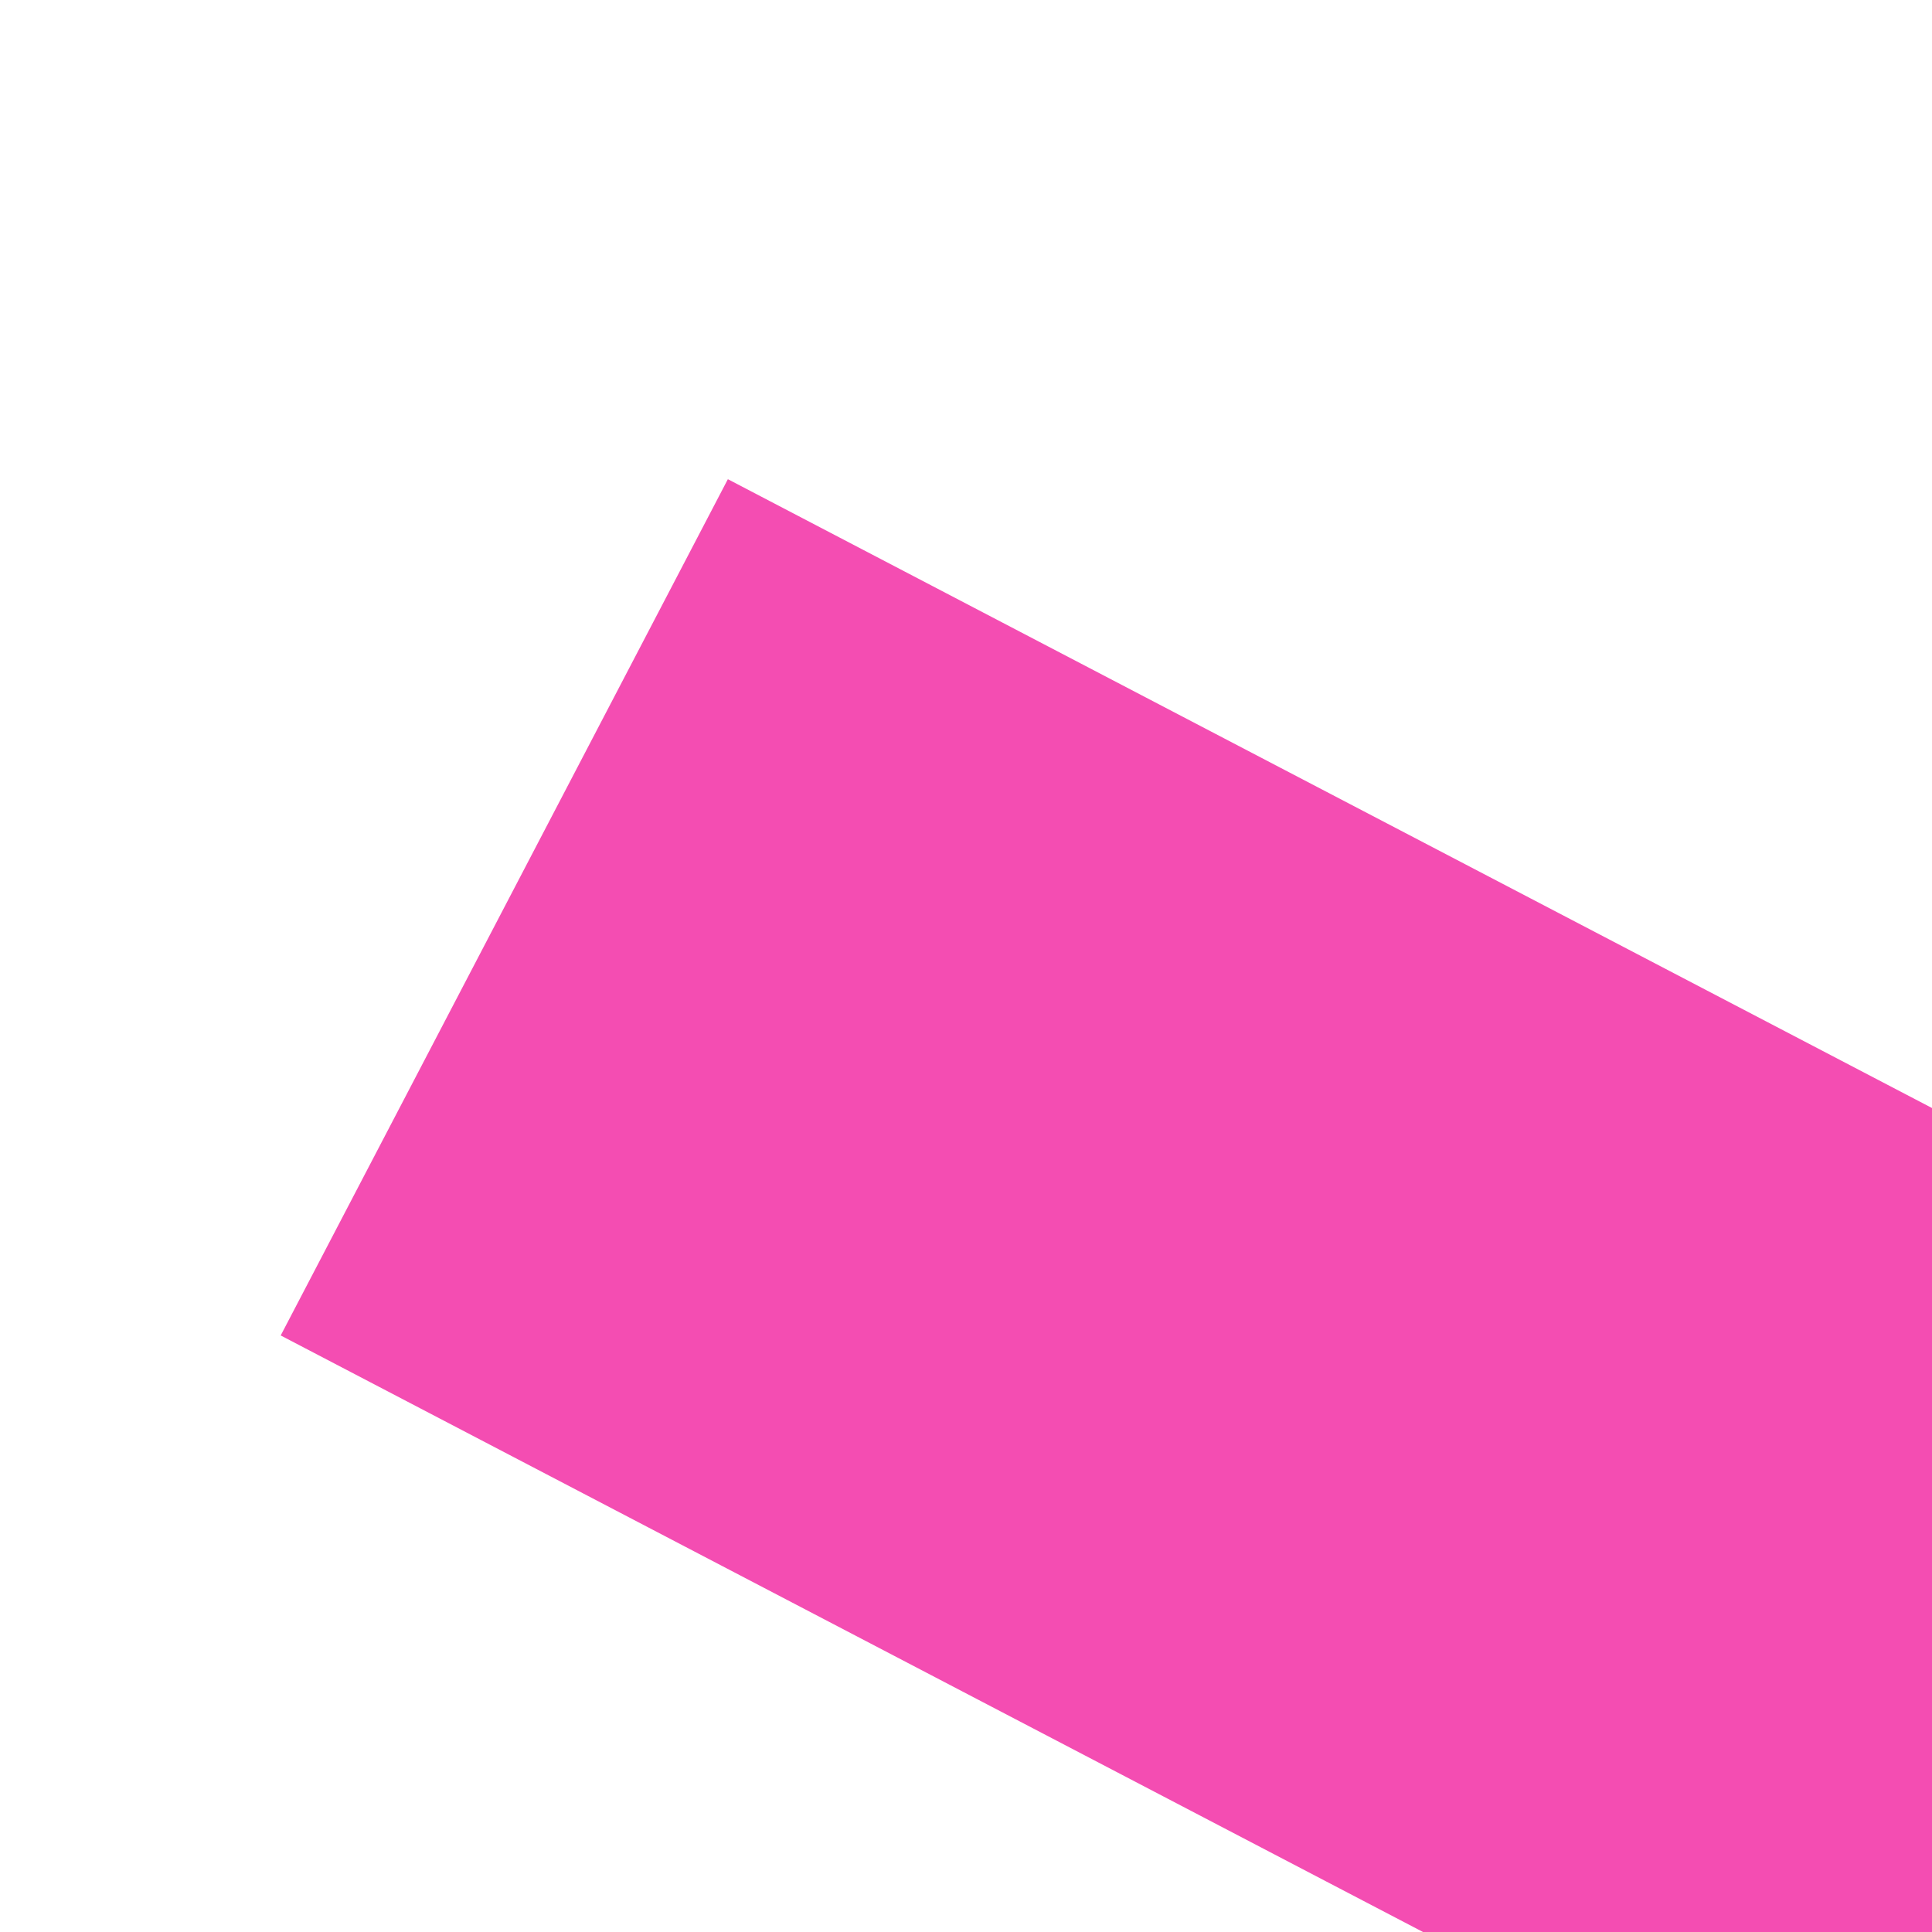
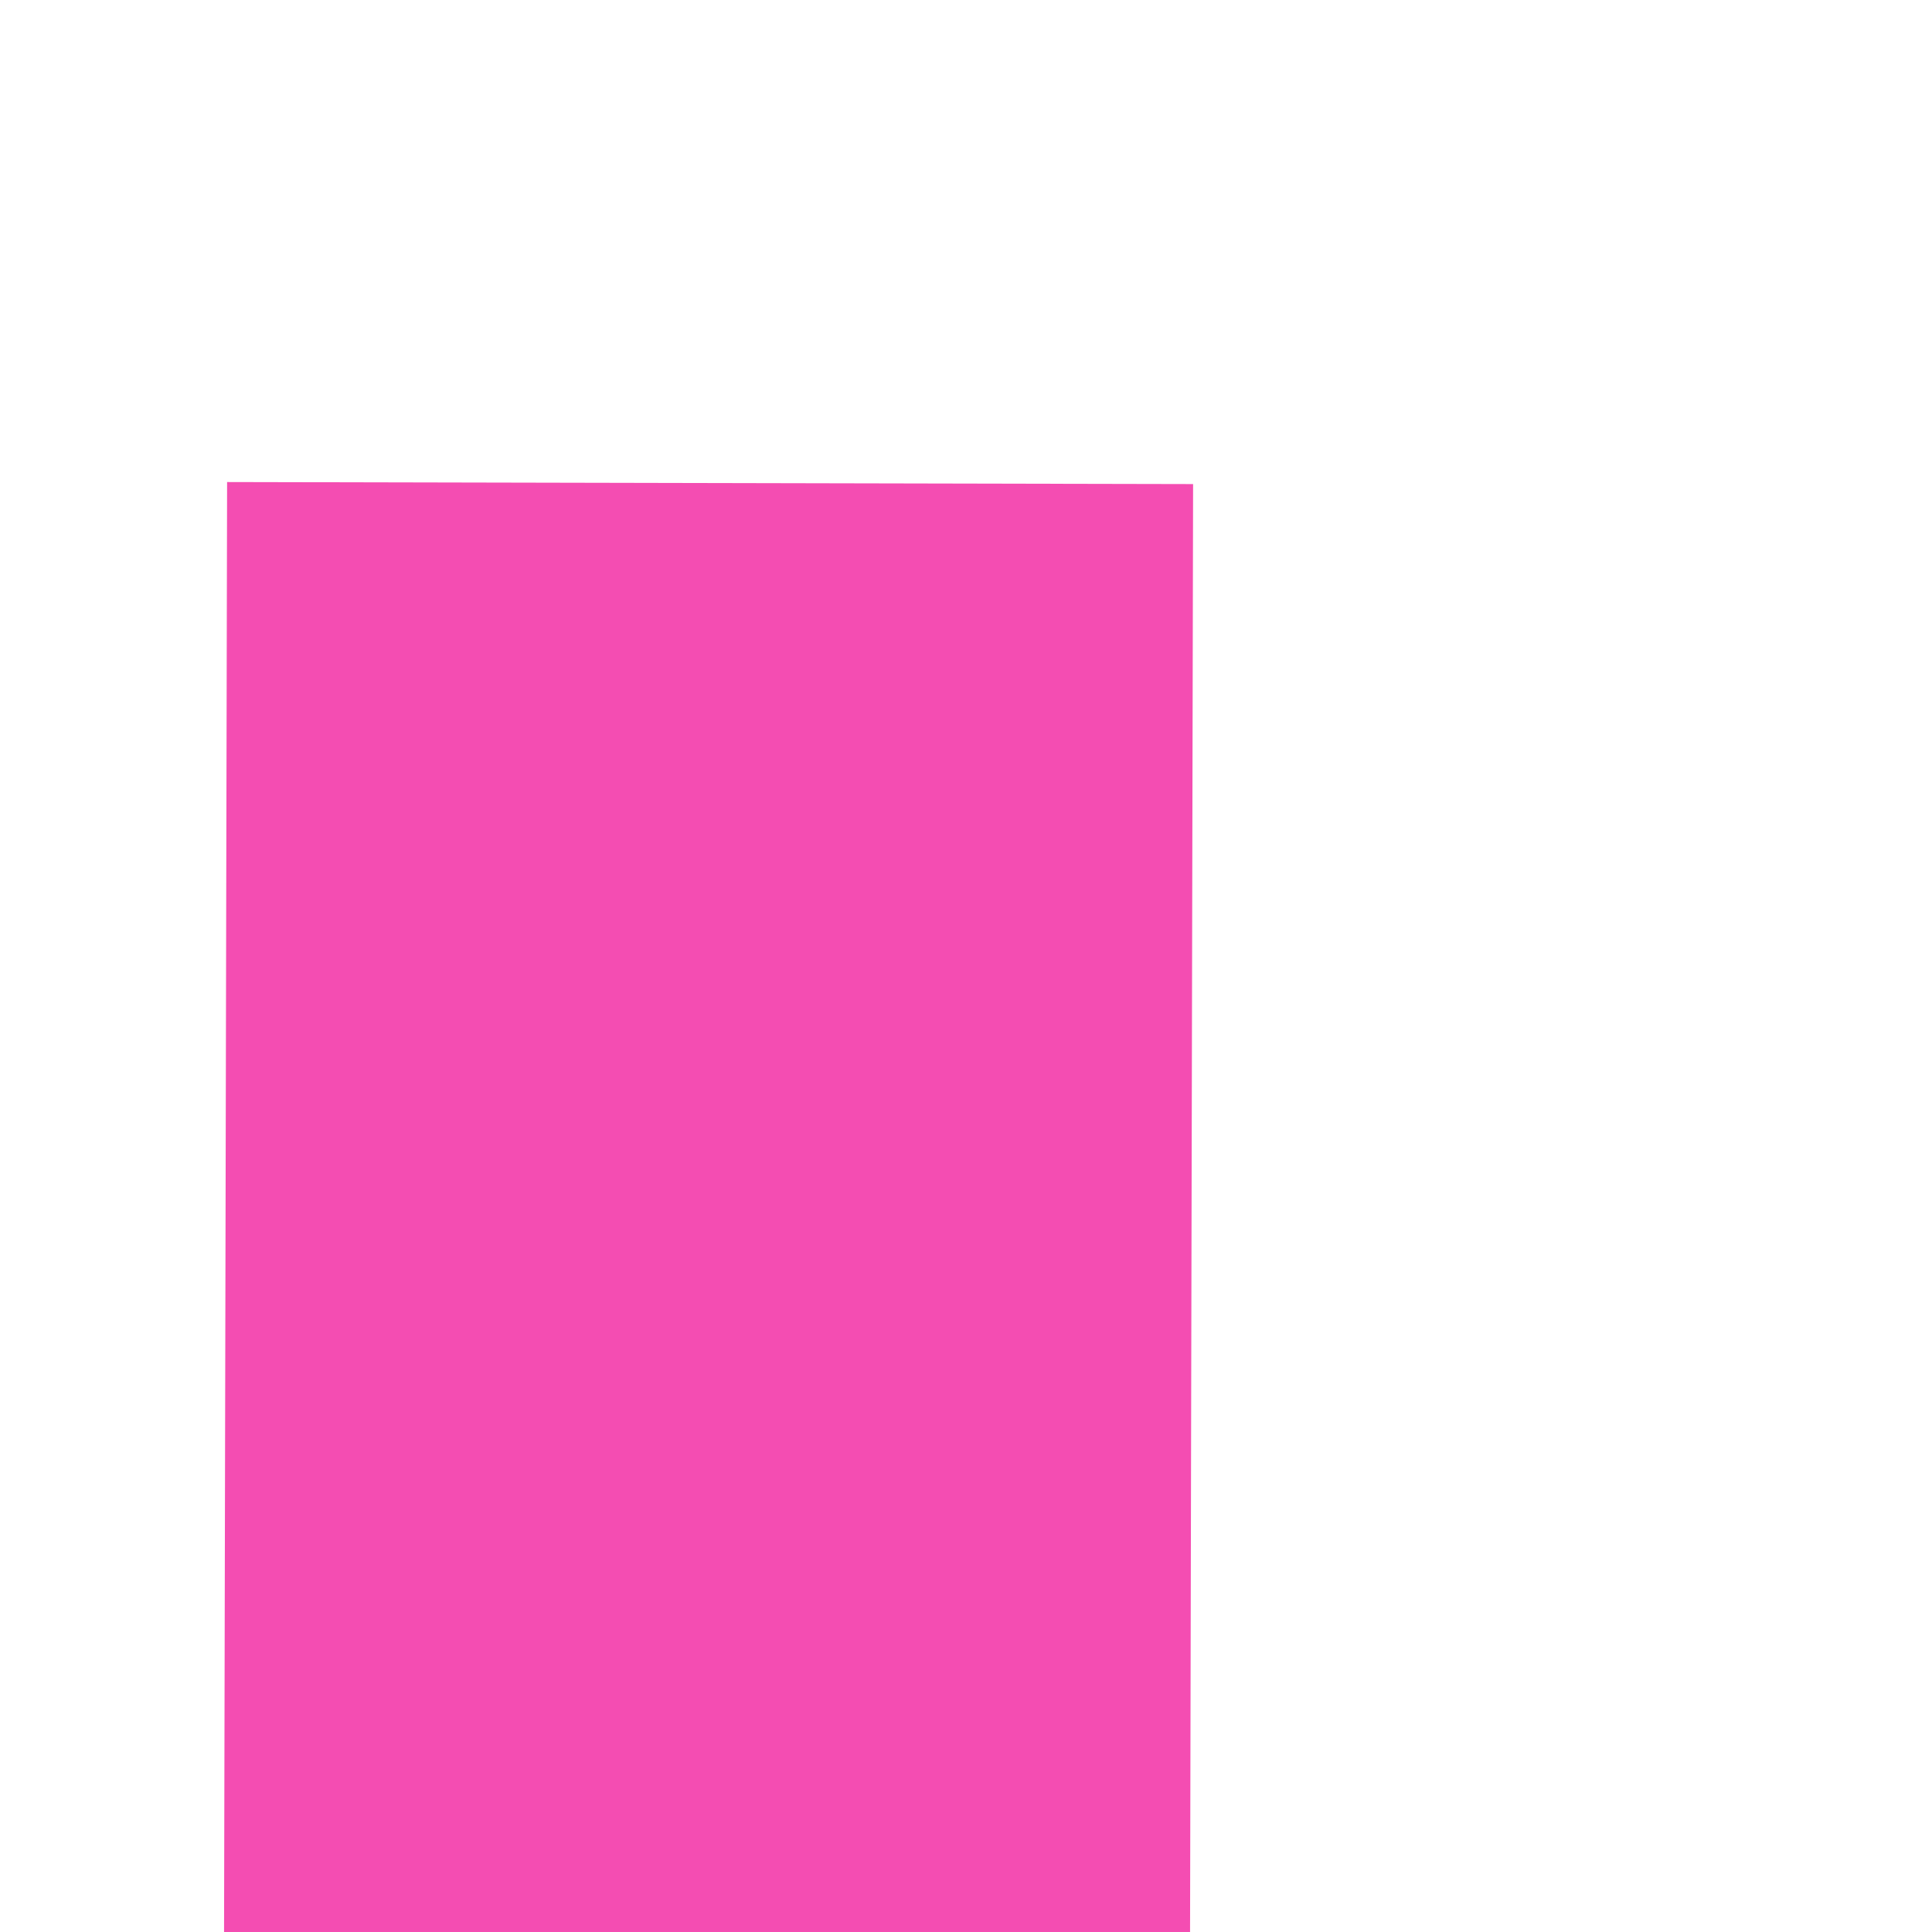
- <svg xmlns="http://www.w3.org/2000/svg" version="1.1" width="6px" height="6px" preserveAspectRatio="xMinYMid meet" viewBox="582 939  6 4">
-   <path d="M 667 972.4  L 676 963.5  L 667 954.6  L 667 972.4  Z " fill-rule="nonzero" fill="#f44db2" stroke="none" transform="matrix(0.8864088 0.4629033 -0.4629033 0.8864088 517.2291 -180.7952 )" />
-   <path d="M 578 963.5  L 669 963.5  " stroke-width="3" stroke="#f44db2" fill="none" transform="matrix(0.8864088 0.4629033 -0.4629033 0.8864088 517.2291 -180.7952 )" />
+ <svg xmlns="http://www.w3.org/2000/svg" version="1.1" width="6px" height="6px" preserveAspectRatio="xMinYMid meet" viewBox="766 1565  6 4">
+   <path d="M 857 1672.4  L 866 1663.5  L 857 1654.6  L 857 1672.4  Z " fill-rule="nonzero" fill="#f44db2" stroke="none" transform="matrix(-0.002098965 0.9999978 -0.9999978 -0.002098965 2433.108 898.9933 )" />
+   <path d="M 670 1663.5  L 859 1663.5  " stroke-width="3" stroke="#f44db2" fill="none" transform="matrix(-0.002098965 0.9999978 -0.9999978 -0.002098965 2433.108 898.9933 )" />
</svg>
